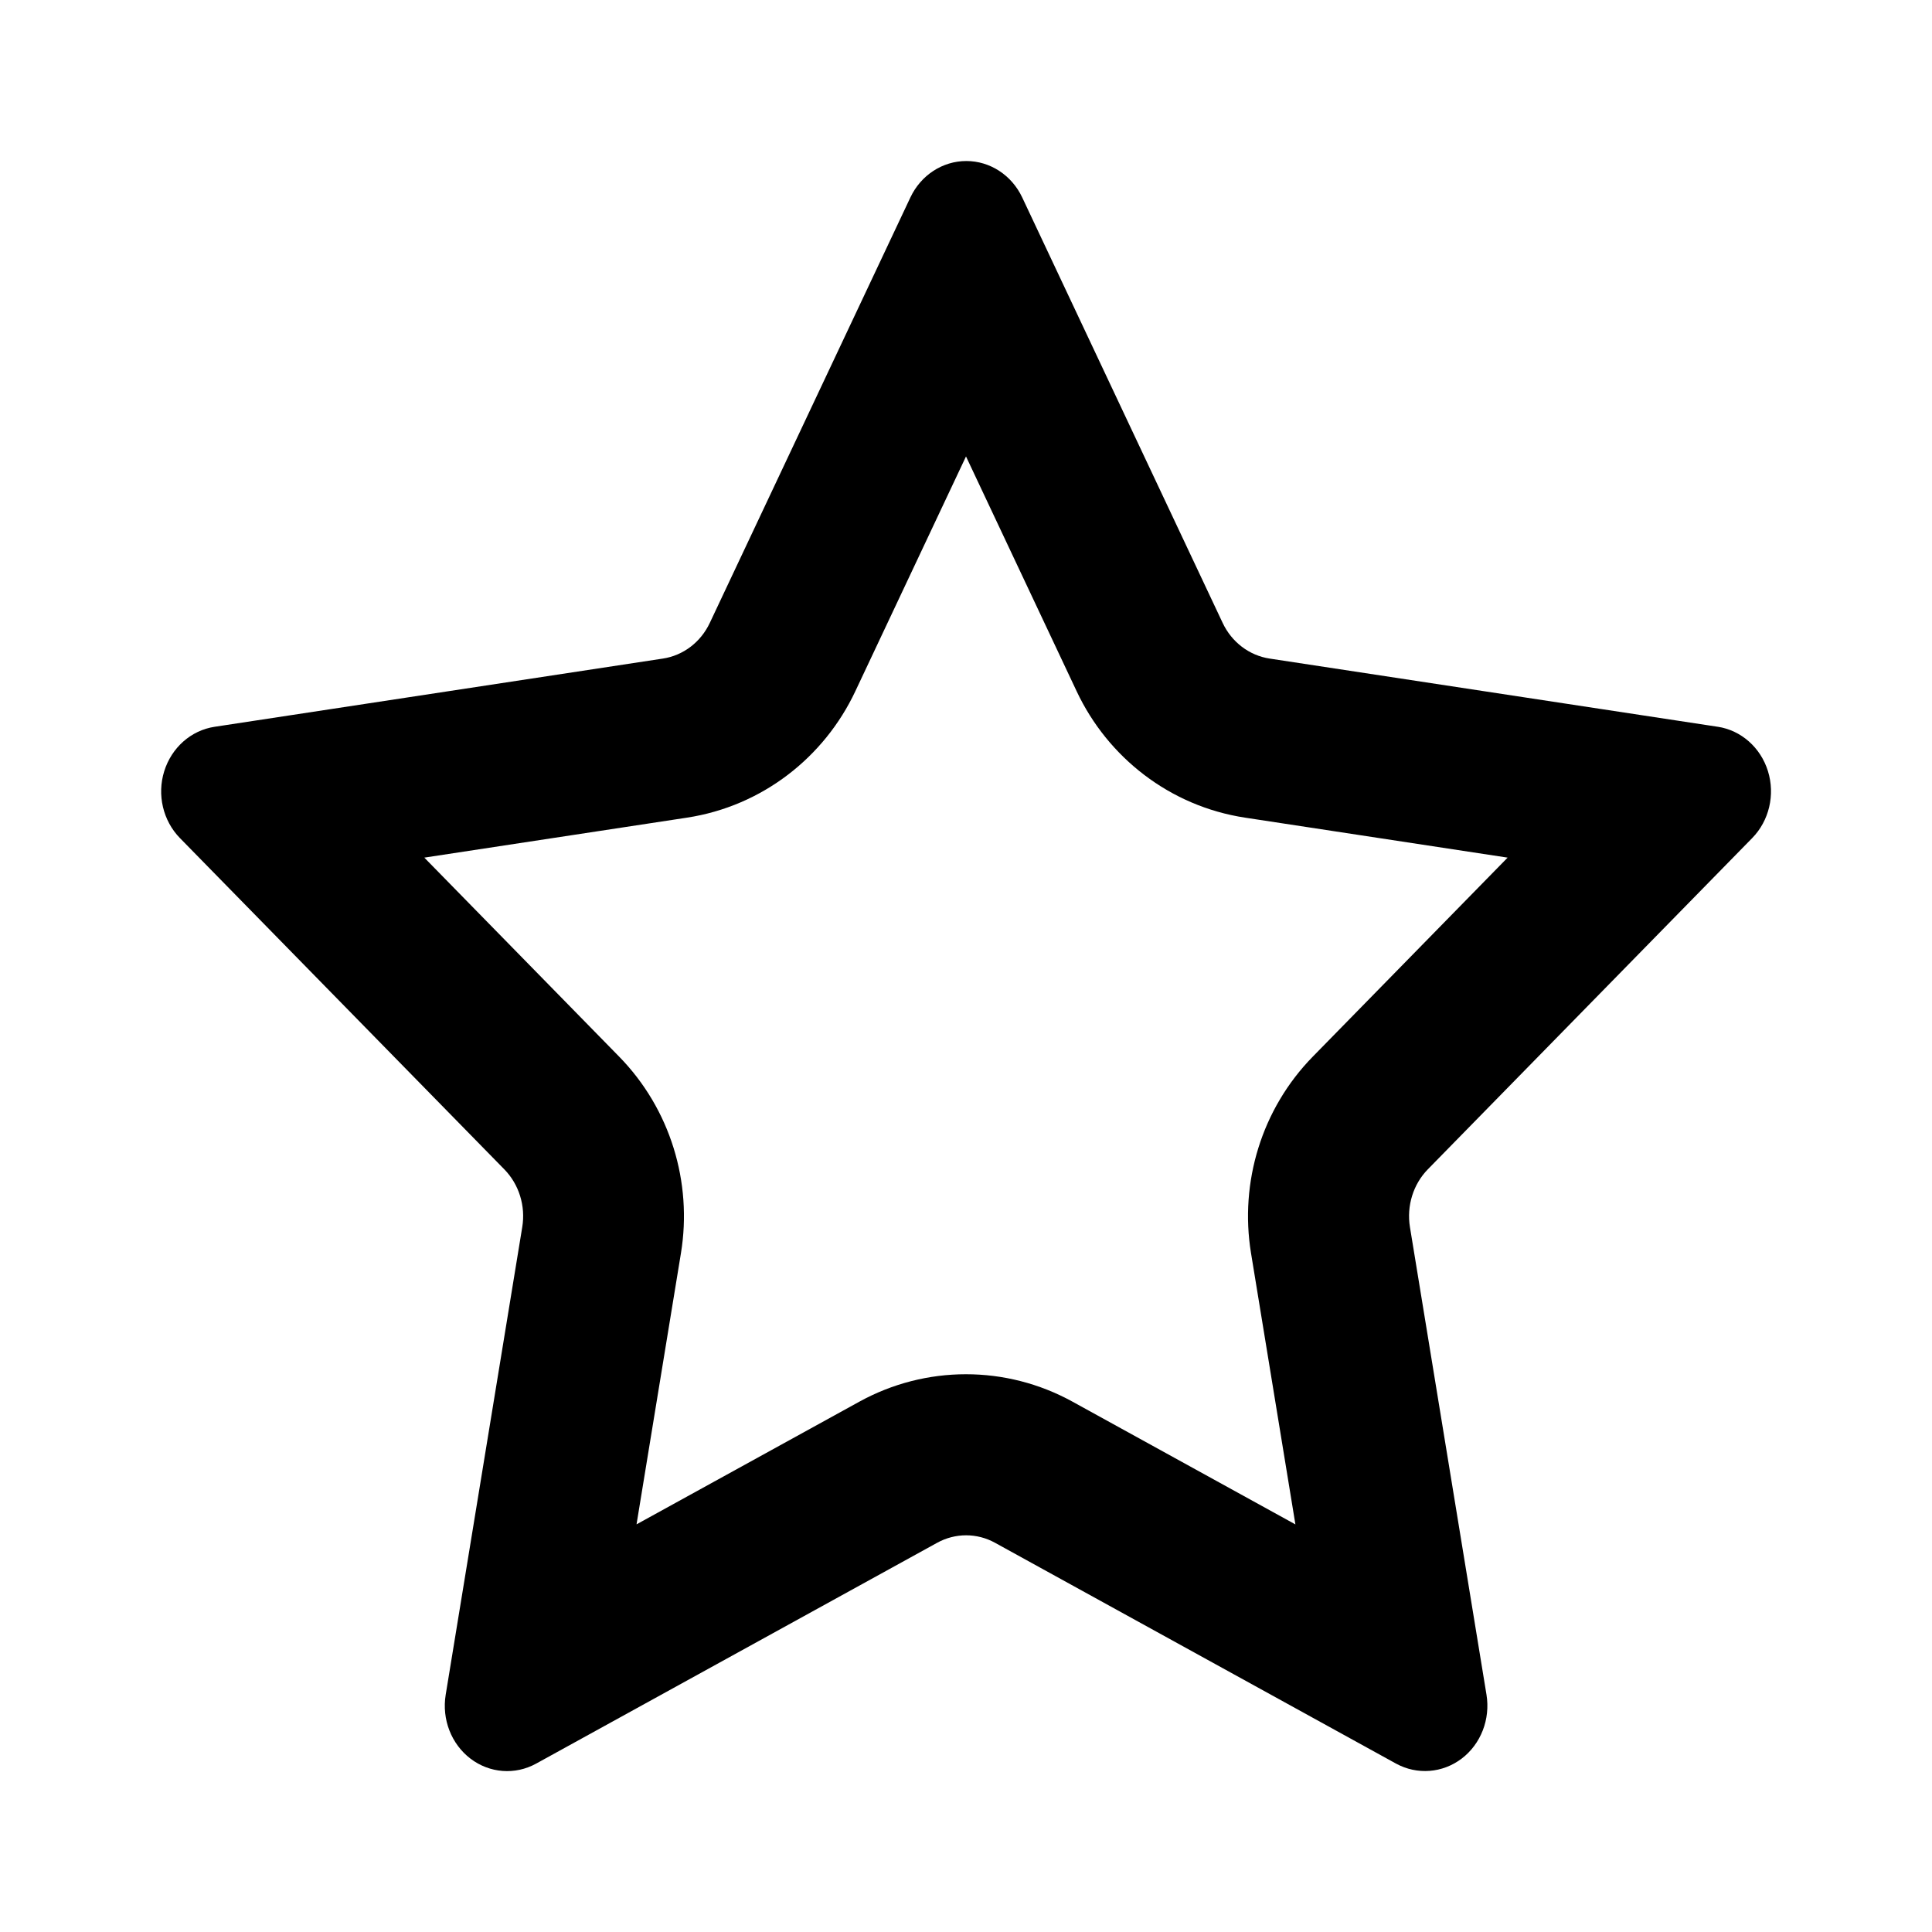
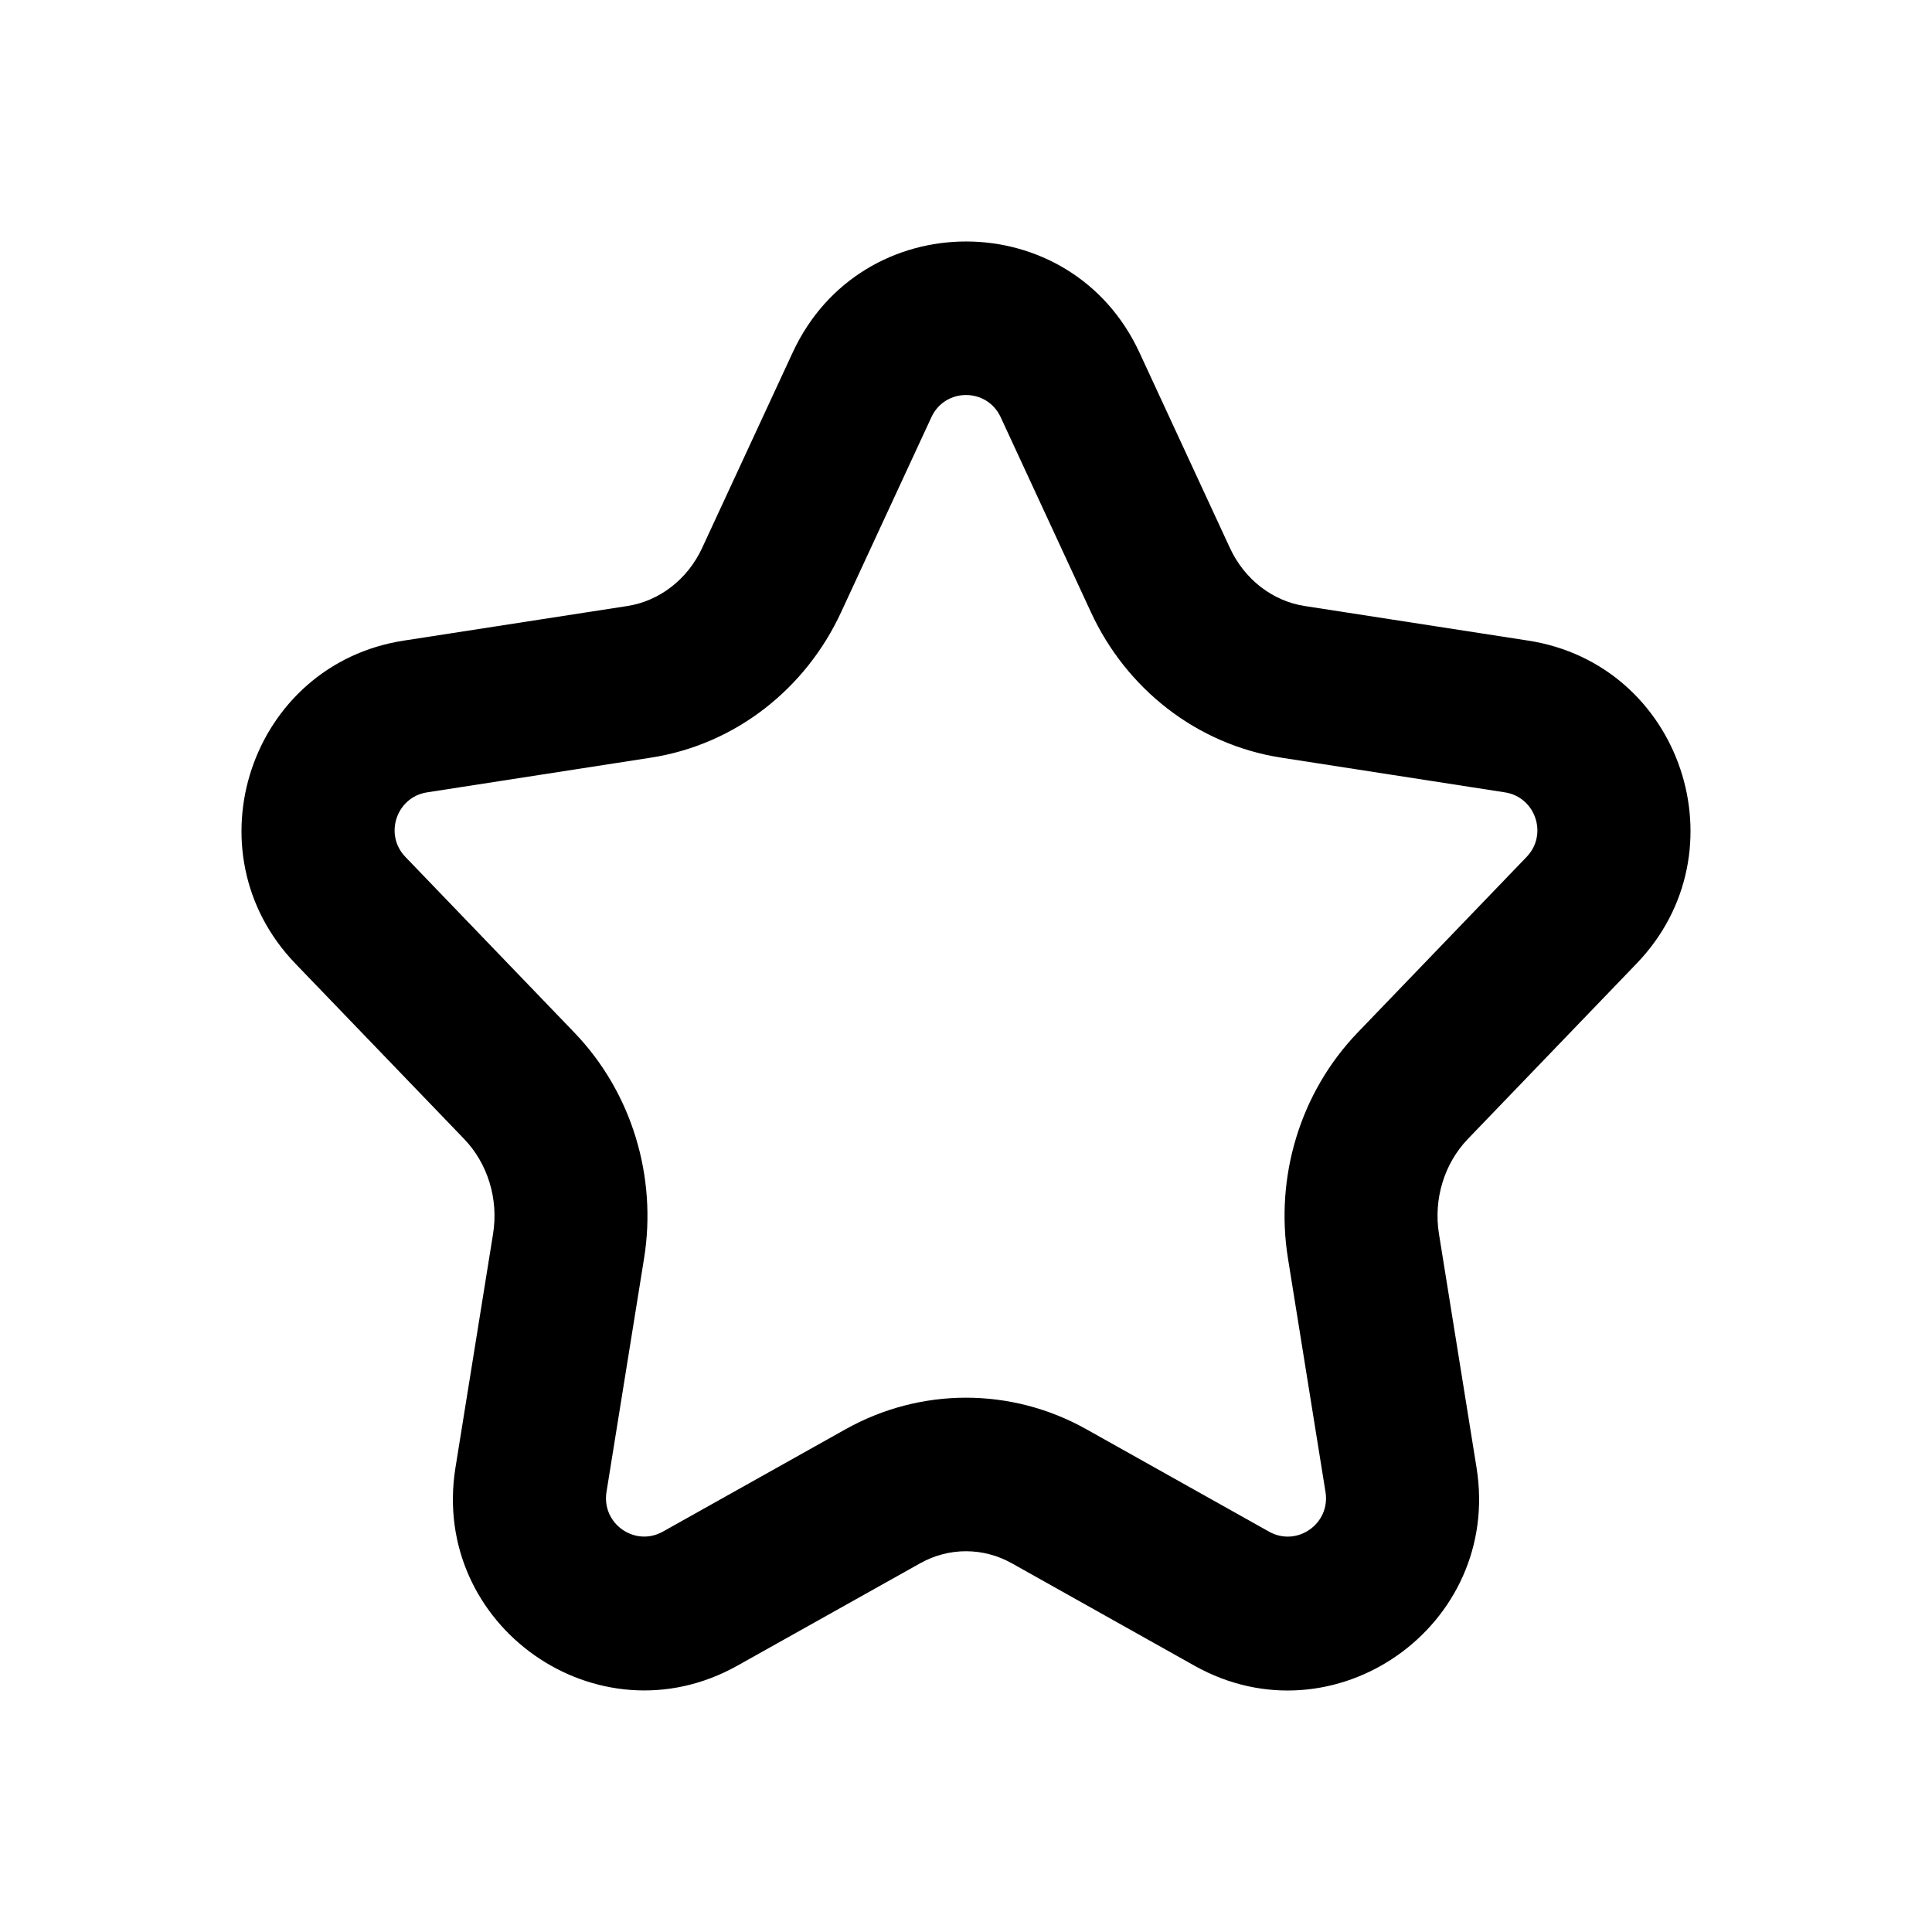
- <svg xmlns="http://www.w3.org/2000/svg" viewBox="0 0 32 32">
-   <path d="M28.45 12.037c0.389 0.059 0.712 0.345 0.833 0.736s0.020 0.821-0.261 1.108l-5.372 5.486c-0.243 0.248-0.354 0.606-0.297 0.957l1.268 7.746c0.066 0.406-0.093 0.816-0.411 1.058-0.318 0.241-0.739 0.273-1.087 0.083l-6.641-3.657c-0.3-0.166-0.66-0.166-0.961 0l-6.641 3.657c-0.347 0.191-0.769 0.16-1.087-0.082s-0.477-0.652-0.411-1.058l1.268-7.746c0.058-0.351-0.054-0.709-0.297-0.957l-5.372-5.486c-0.281-0.287-0.383-0.717-0.261-1.108s0.444-0.677 0.834-0.736l7.426-1.13c0.336-0.051 0.627-0.272 0.777-0.592l3.322-7.046c0.174-0.369 0.533-0.603 0.926-0.603s0.752 0.234 0.926 0.603l3.32 7.047c0.15 0.319 0.441 0.54 0.778 0.591l7.425 1.13zM21.745 17.5l3.226-3.295-4.348-0.662c-1.25-0.19-2.276-1.002-2.789-2.091l-1.834-3.892-1.834 3.891c-0.513 1.089-1.538 1.901-2.788 2.092l-4.35 0.662 3.226 3.295c0.85 0.868 1.216 2.085 1.025 3.254l-0.736 4.494 3.689-2.031c1.1-0.606 2.431-0.608 3.534 0l3.69 2.032-0.736-4.498c-0.189-1.164 0.172-2.38 1.025-3.251zM27.116 12.015l0.001-0.002z" />
+ <svg xmlns="http://www.w3.org/2000/svg" viewBox="0 0 24 24">
+   <path fill-rule="evenodd" clip-rule="evenodd" d="M18.234 14.149C17.942 14.453 17.806 14.893 17.875 15.326L18.342 18.231C18.658 20.198 16.572 21.664 14.838 20.692L12.57 19.42C12.213 19.22 11.787 19.22 11.43 19.42L9.161 20.691C7.428 21.663 5.342 20.198 5.658 18.231L6.125 15.328C6.195 14.894 6.058 14.453 5.766 14.149L3.669 11.97C2.331 10.579 3.112 8.253 5.015 7.958L7.794 7.528C8.189 7.466 8.54 7.201 8.723 6.805L9.847 4.379C10.698 2.54 13.304 2.54 14.155 4.38L15.278 6.806C15.461 7.201 15.811 7.467 16.207 7.528L18.985 7.958C20.888 8.253 21.669 10.579 20.331 11.969L18.234 14.149ZM15.917 9.412C14.858 9.248 13.989 8.549 13.554 7.609L12.431 5.183C12.261 4.815 11.74 4.815 11.57 5.183L10.447 7.608C10.012 8.548 9.144 9.248 8.085 9.412L5.305 9.843C4.925 9.902 4.768 10.367 5.036 10.645L7.133 12.825C7.853 13.573 8.163 14.623 8.001 15.631L7.534 18.534C7.471 18.928 7.888 19.221 8.235 19.026L10.503 17.755C11.435 17.233 12.562 17.231 13.496 17.755L15.765 19.027C16.112 19.221 16.529 18.928 16.466 18.535L15.999 15.629C15.838 14.625 16.145 13.575 16.867 12.825L18.964 10.645C19.232 10.367 19.075 9.902 18.695 9.843L15.917 9.412Z" />
</svg>
